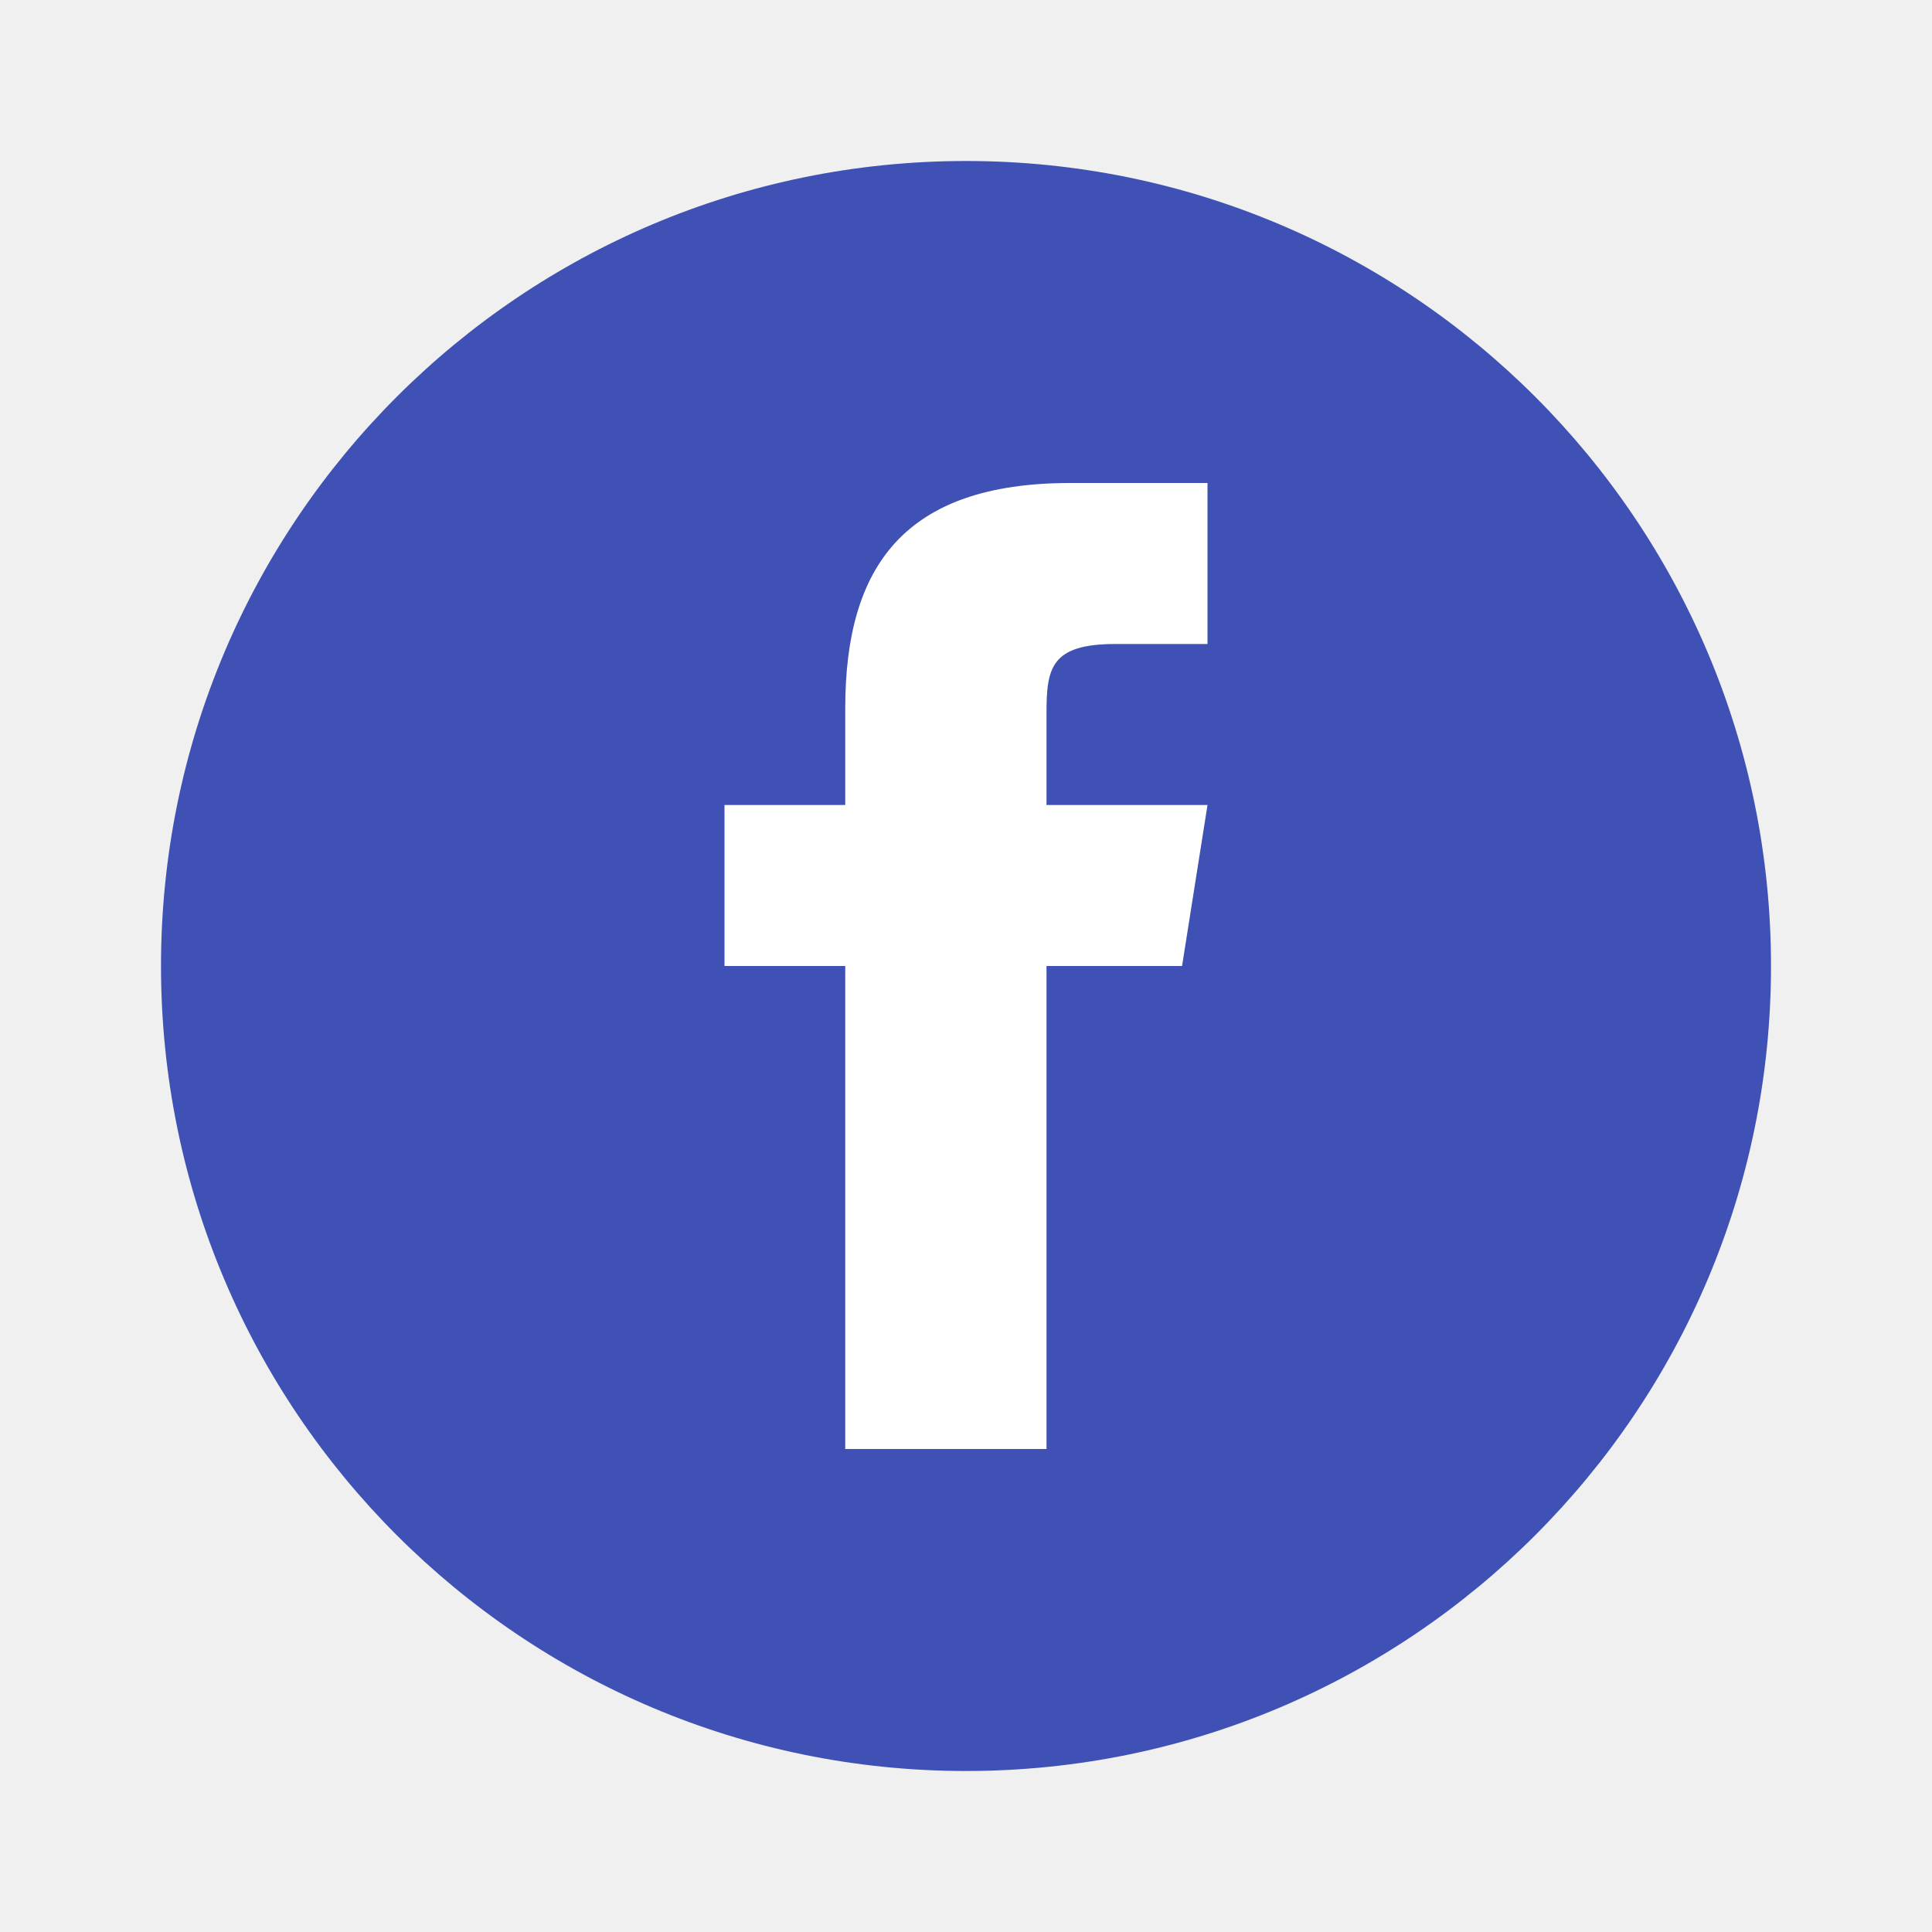
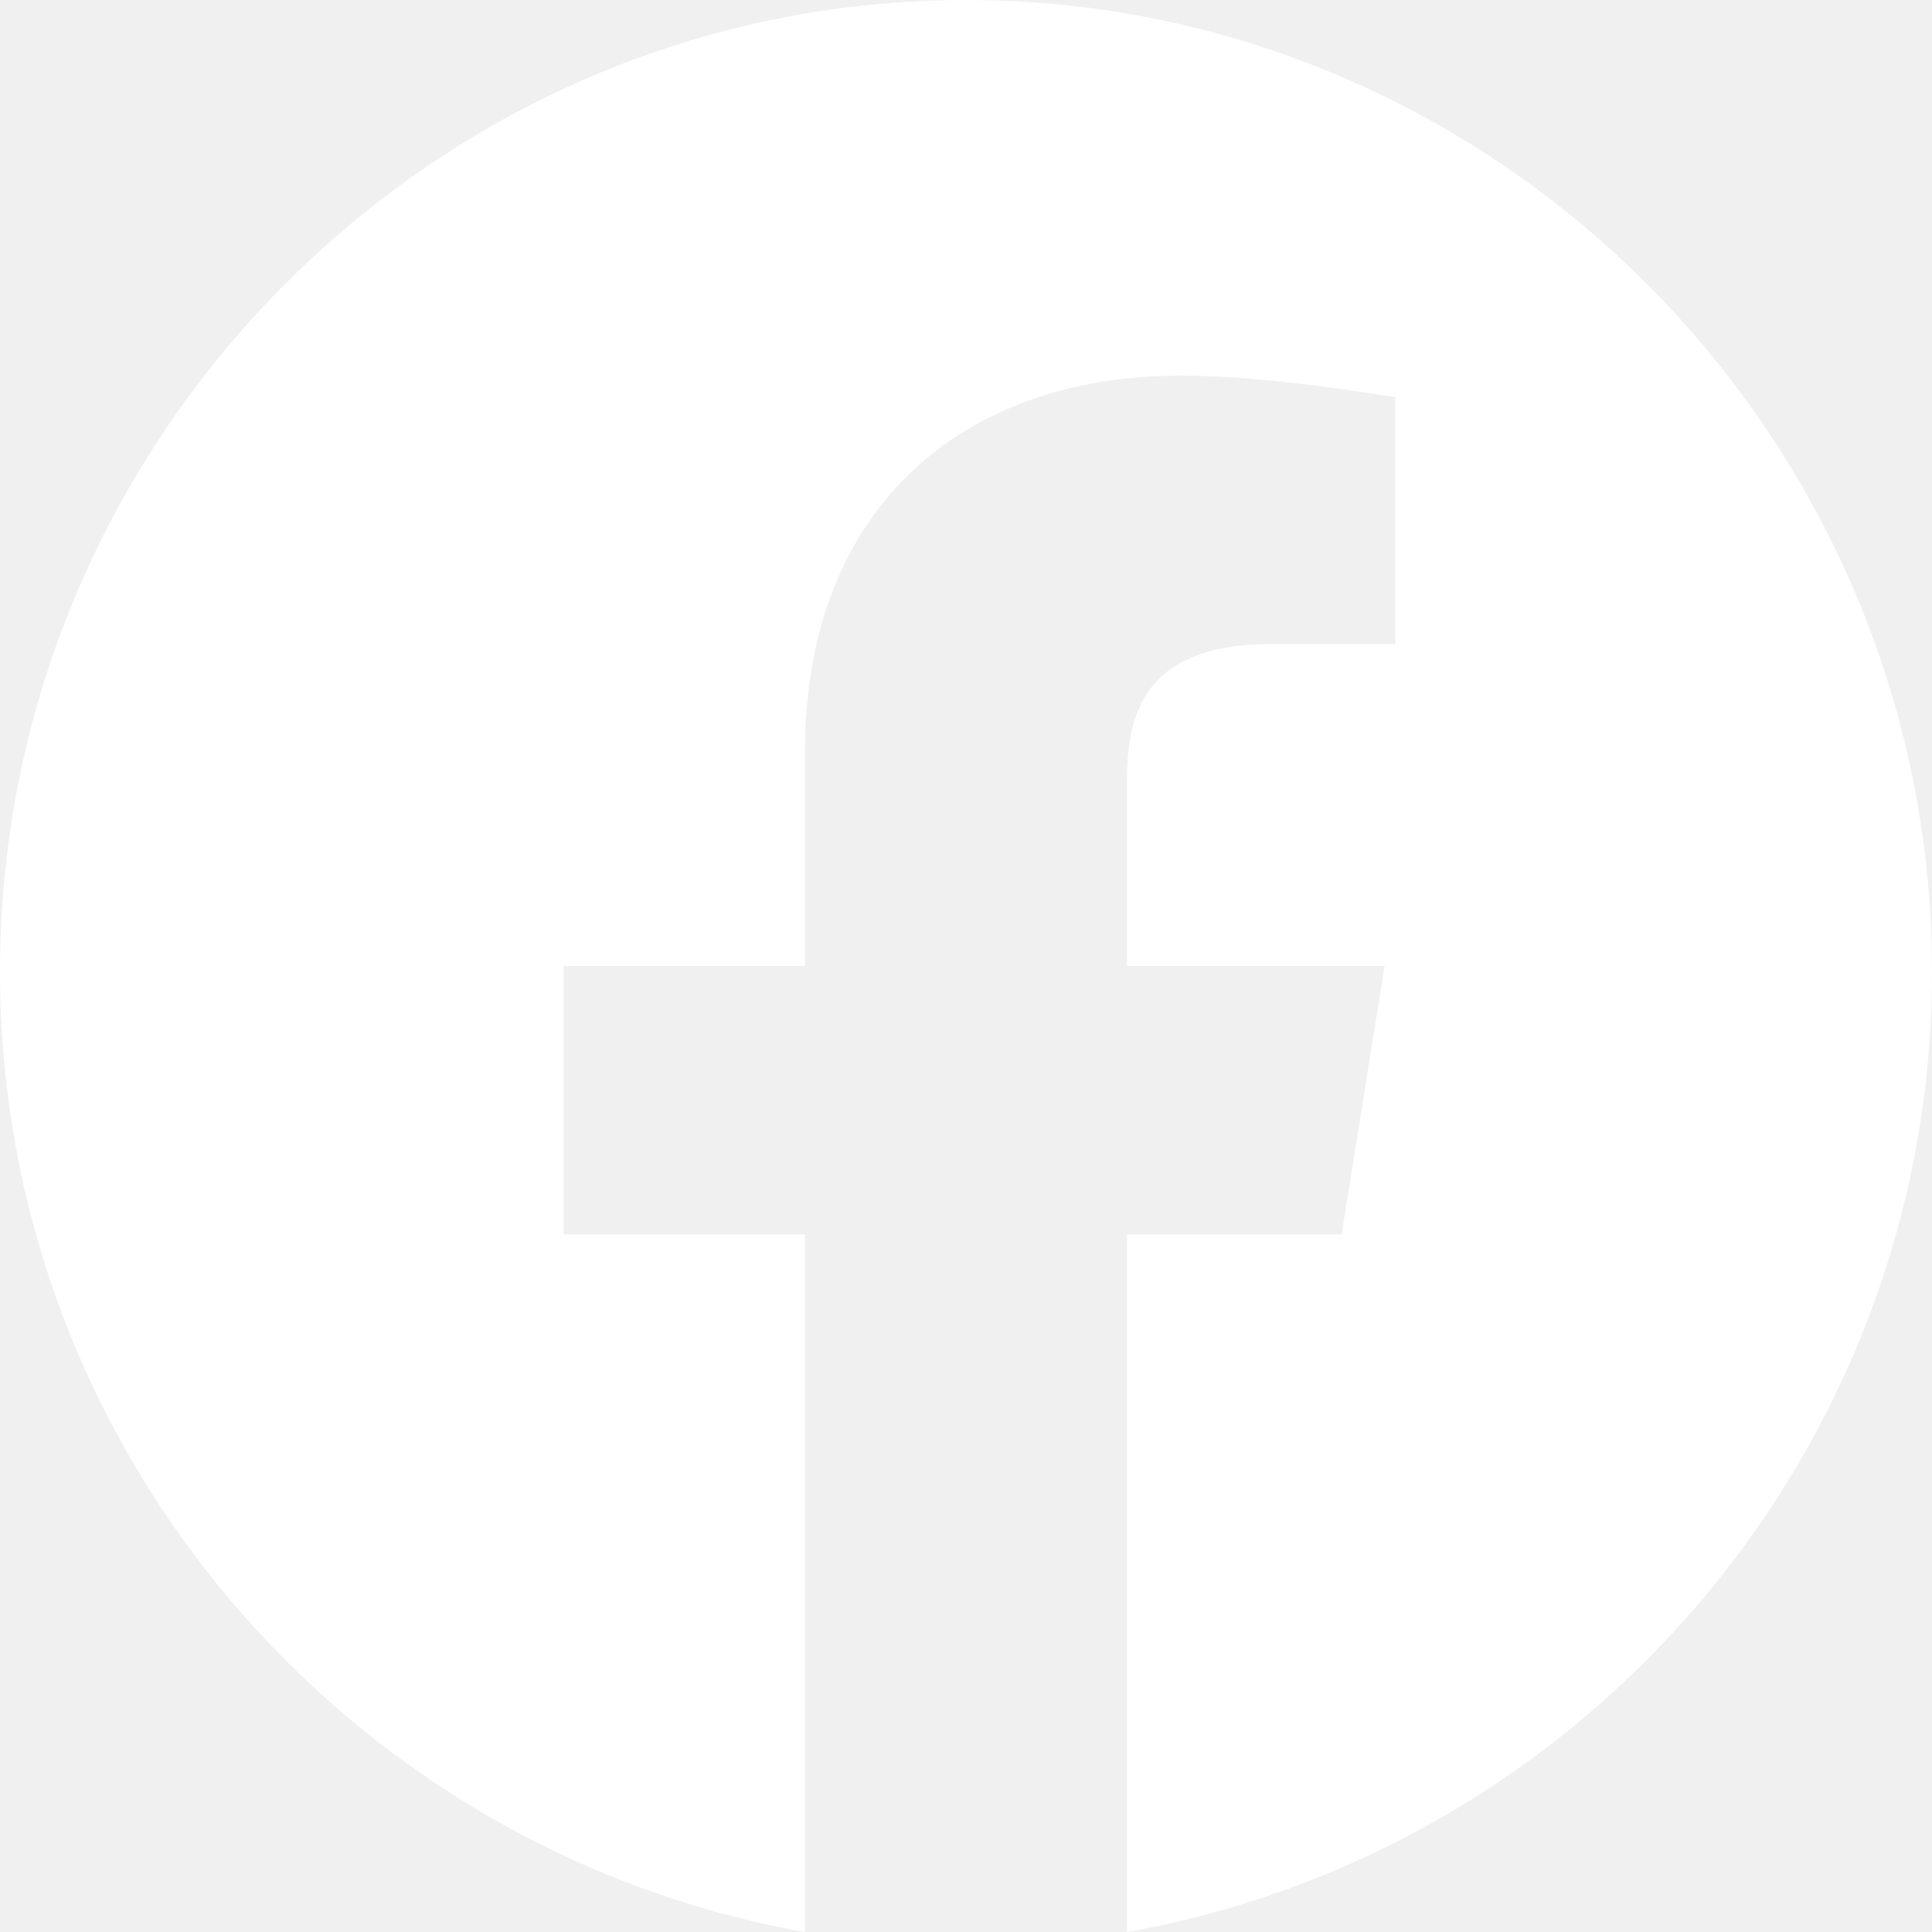
- <svg xmlns="http://www.w3.org/2000/svg" viewBox="0 0 48 48" width="96px" height="96px">
-   <path fill="#3f51b5" d="M24 4A20 20 0 1 0 24 44A20 20 0 1 0 24 4Z" />
-   <path fill="#fff" d="M29.368,24H26v12h-5V24h-3v-4h3v-2.41c0.002-3.508,1.459-5.59,5.592-5.59H30v4h-2.287 C26.104,16,26,16.6,26,17.723V20h4L29.368,24z" />
+ <svg xmlns="http://www.w3.org/2000/svg" width="30" height="30" viewBox="0 0 30 30" fill="none">
+   <g id="ð¦ icon &quot;facebook fill&quot;">
+     <path id="Vector" fill-rule="evenodd" clip-rule="evenodd" d="M0 15.084C0 22.542 5.417 28.743 12.5 30V19.167H8.75V15H12.5V11.667C12.5 7.917 14.917 5.833 18.333 5.833C19.417 5.833 20.583 6 21.667 6.167V10H19.75C17.917 10 17.5 10.917 17.5 12.083V15H21.5L20.833 19.167H17.5V30C24.583 28.743 30 22.542 30 15.084C30 6.788 23.25 0 15 0C6.75 0 0 6.788 0 15.084Z" fill="white" />
+   </g>
</svg>
